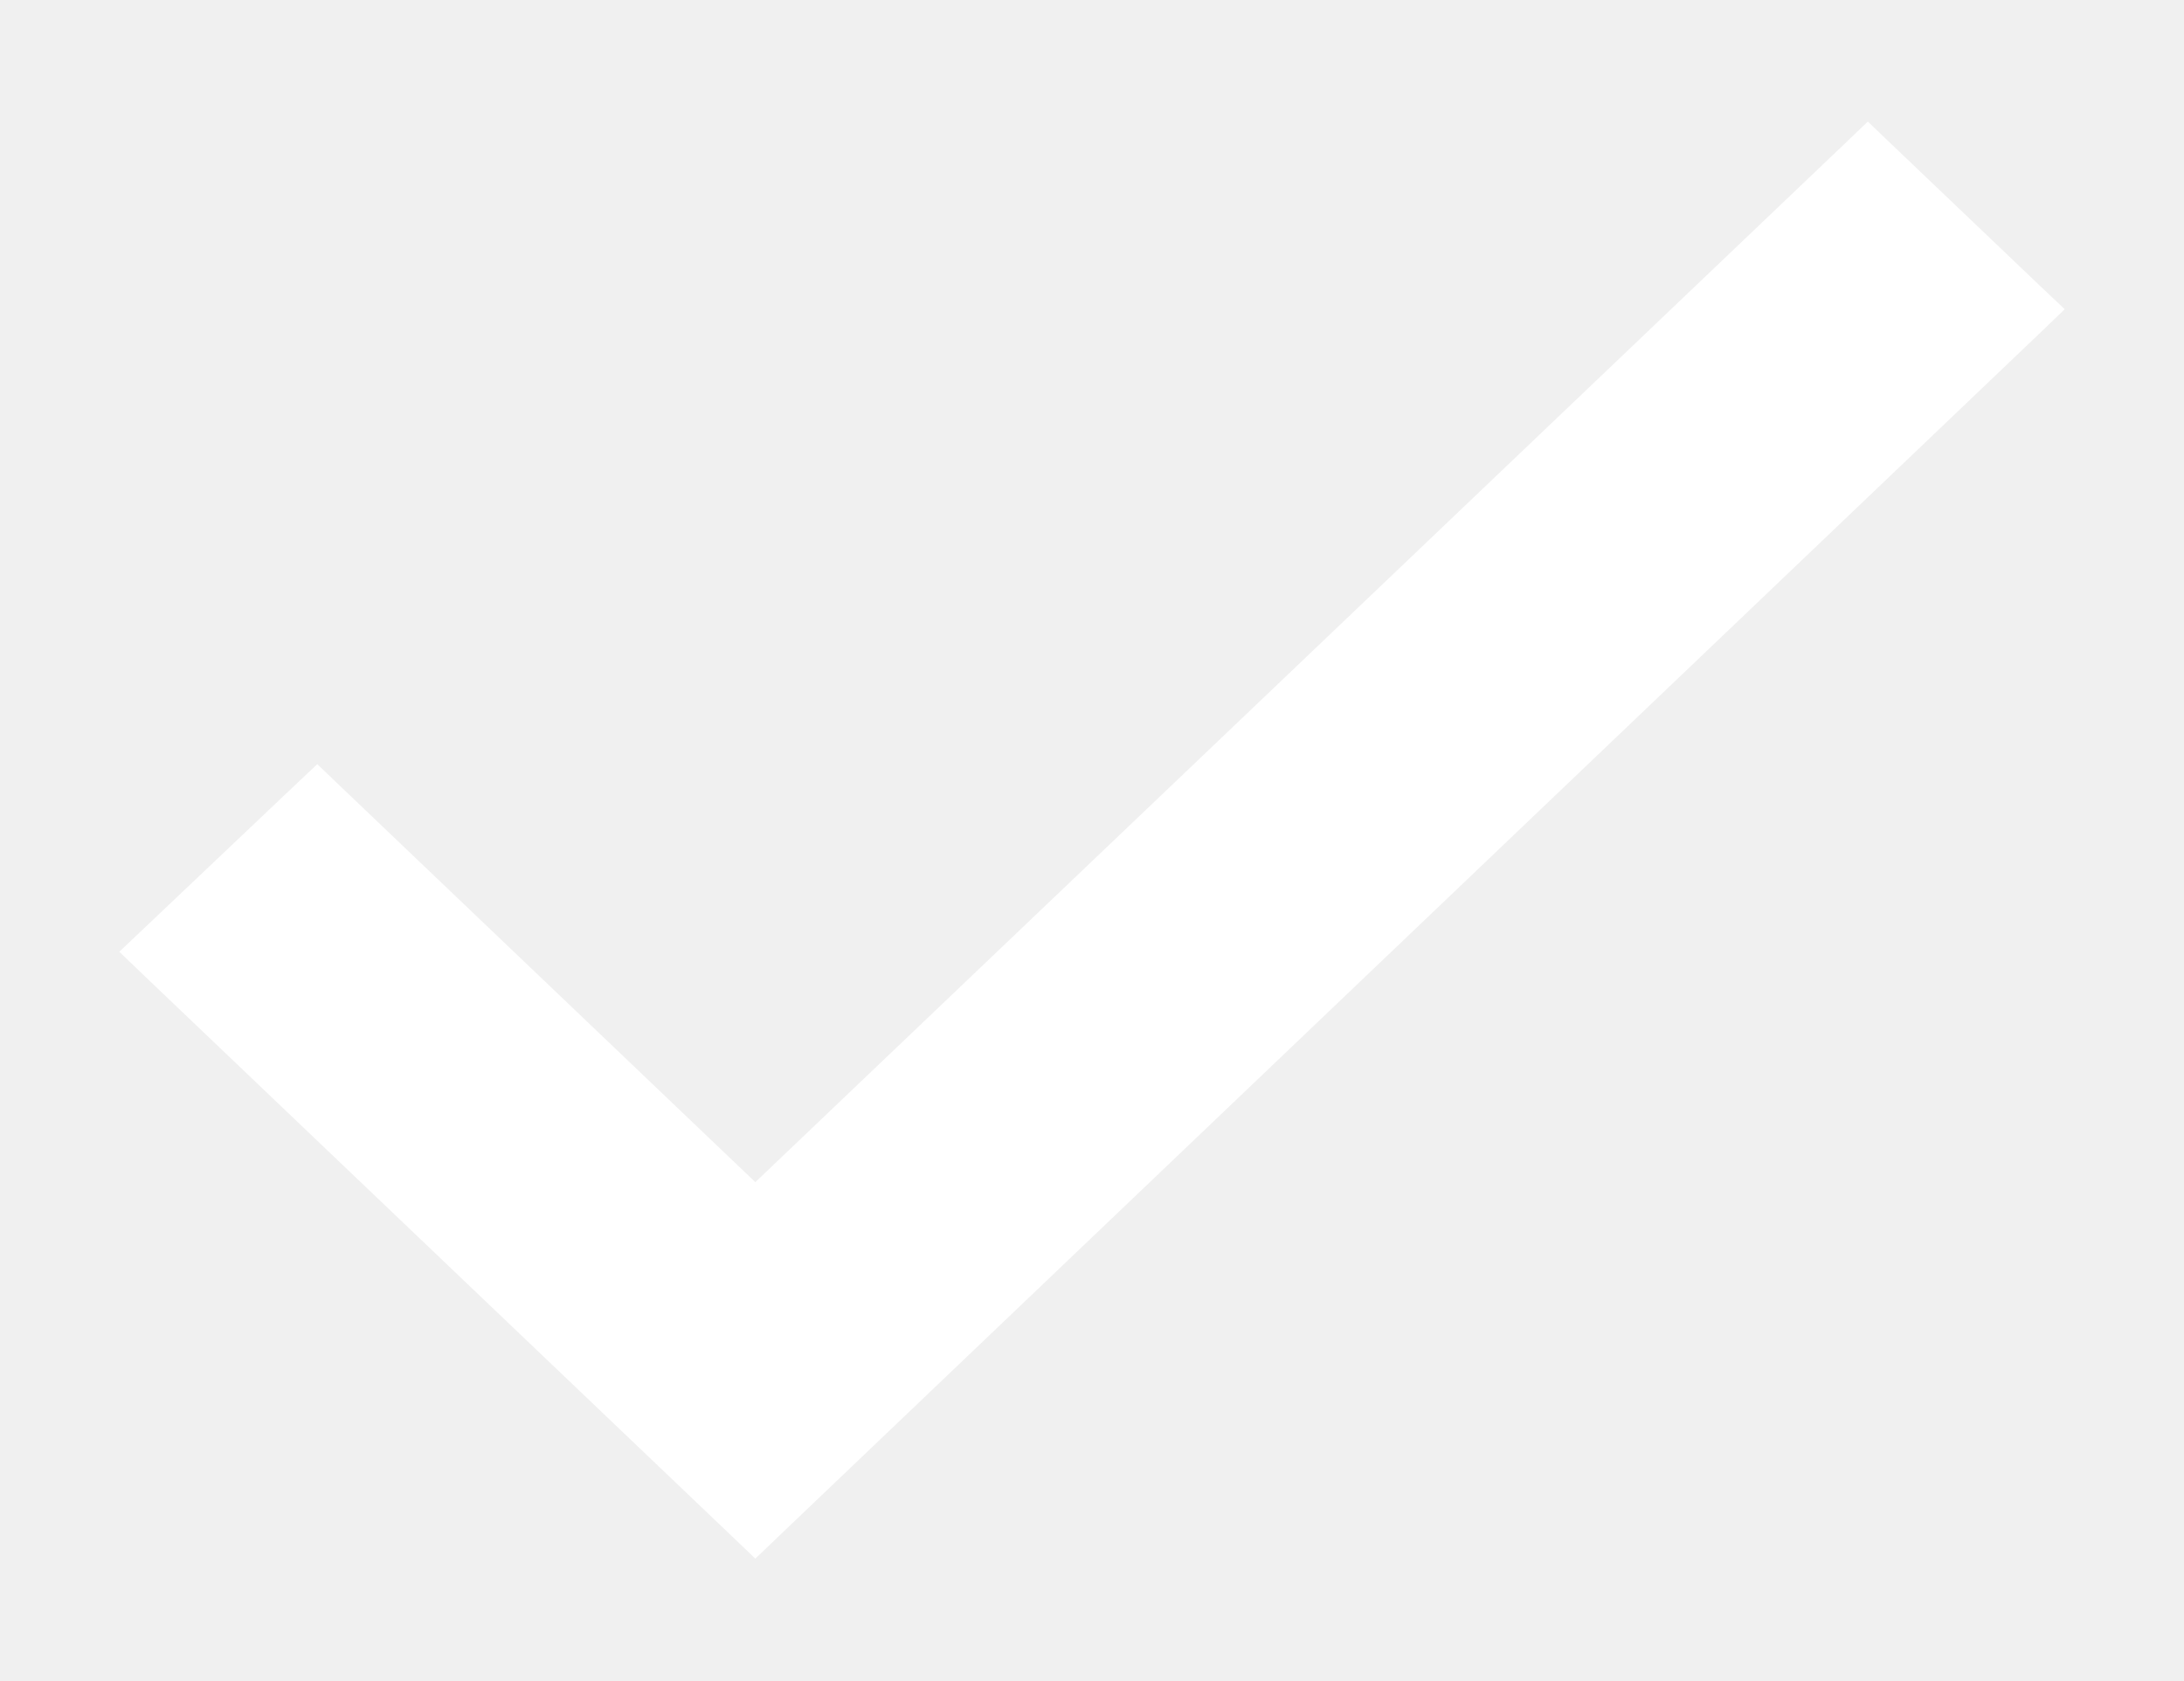
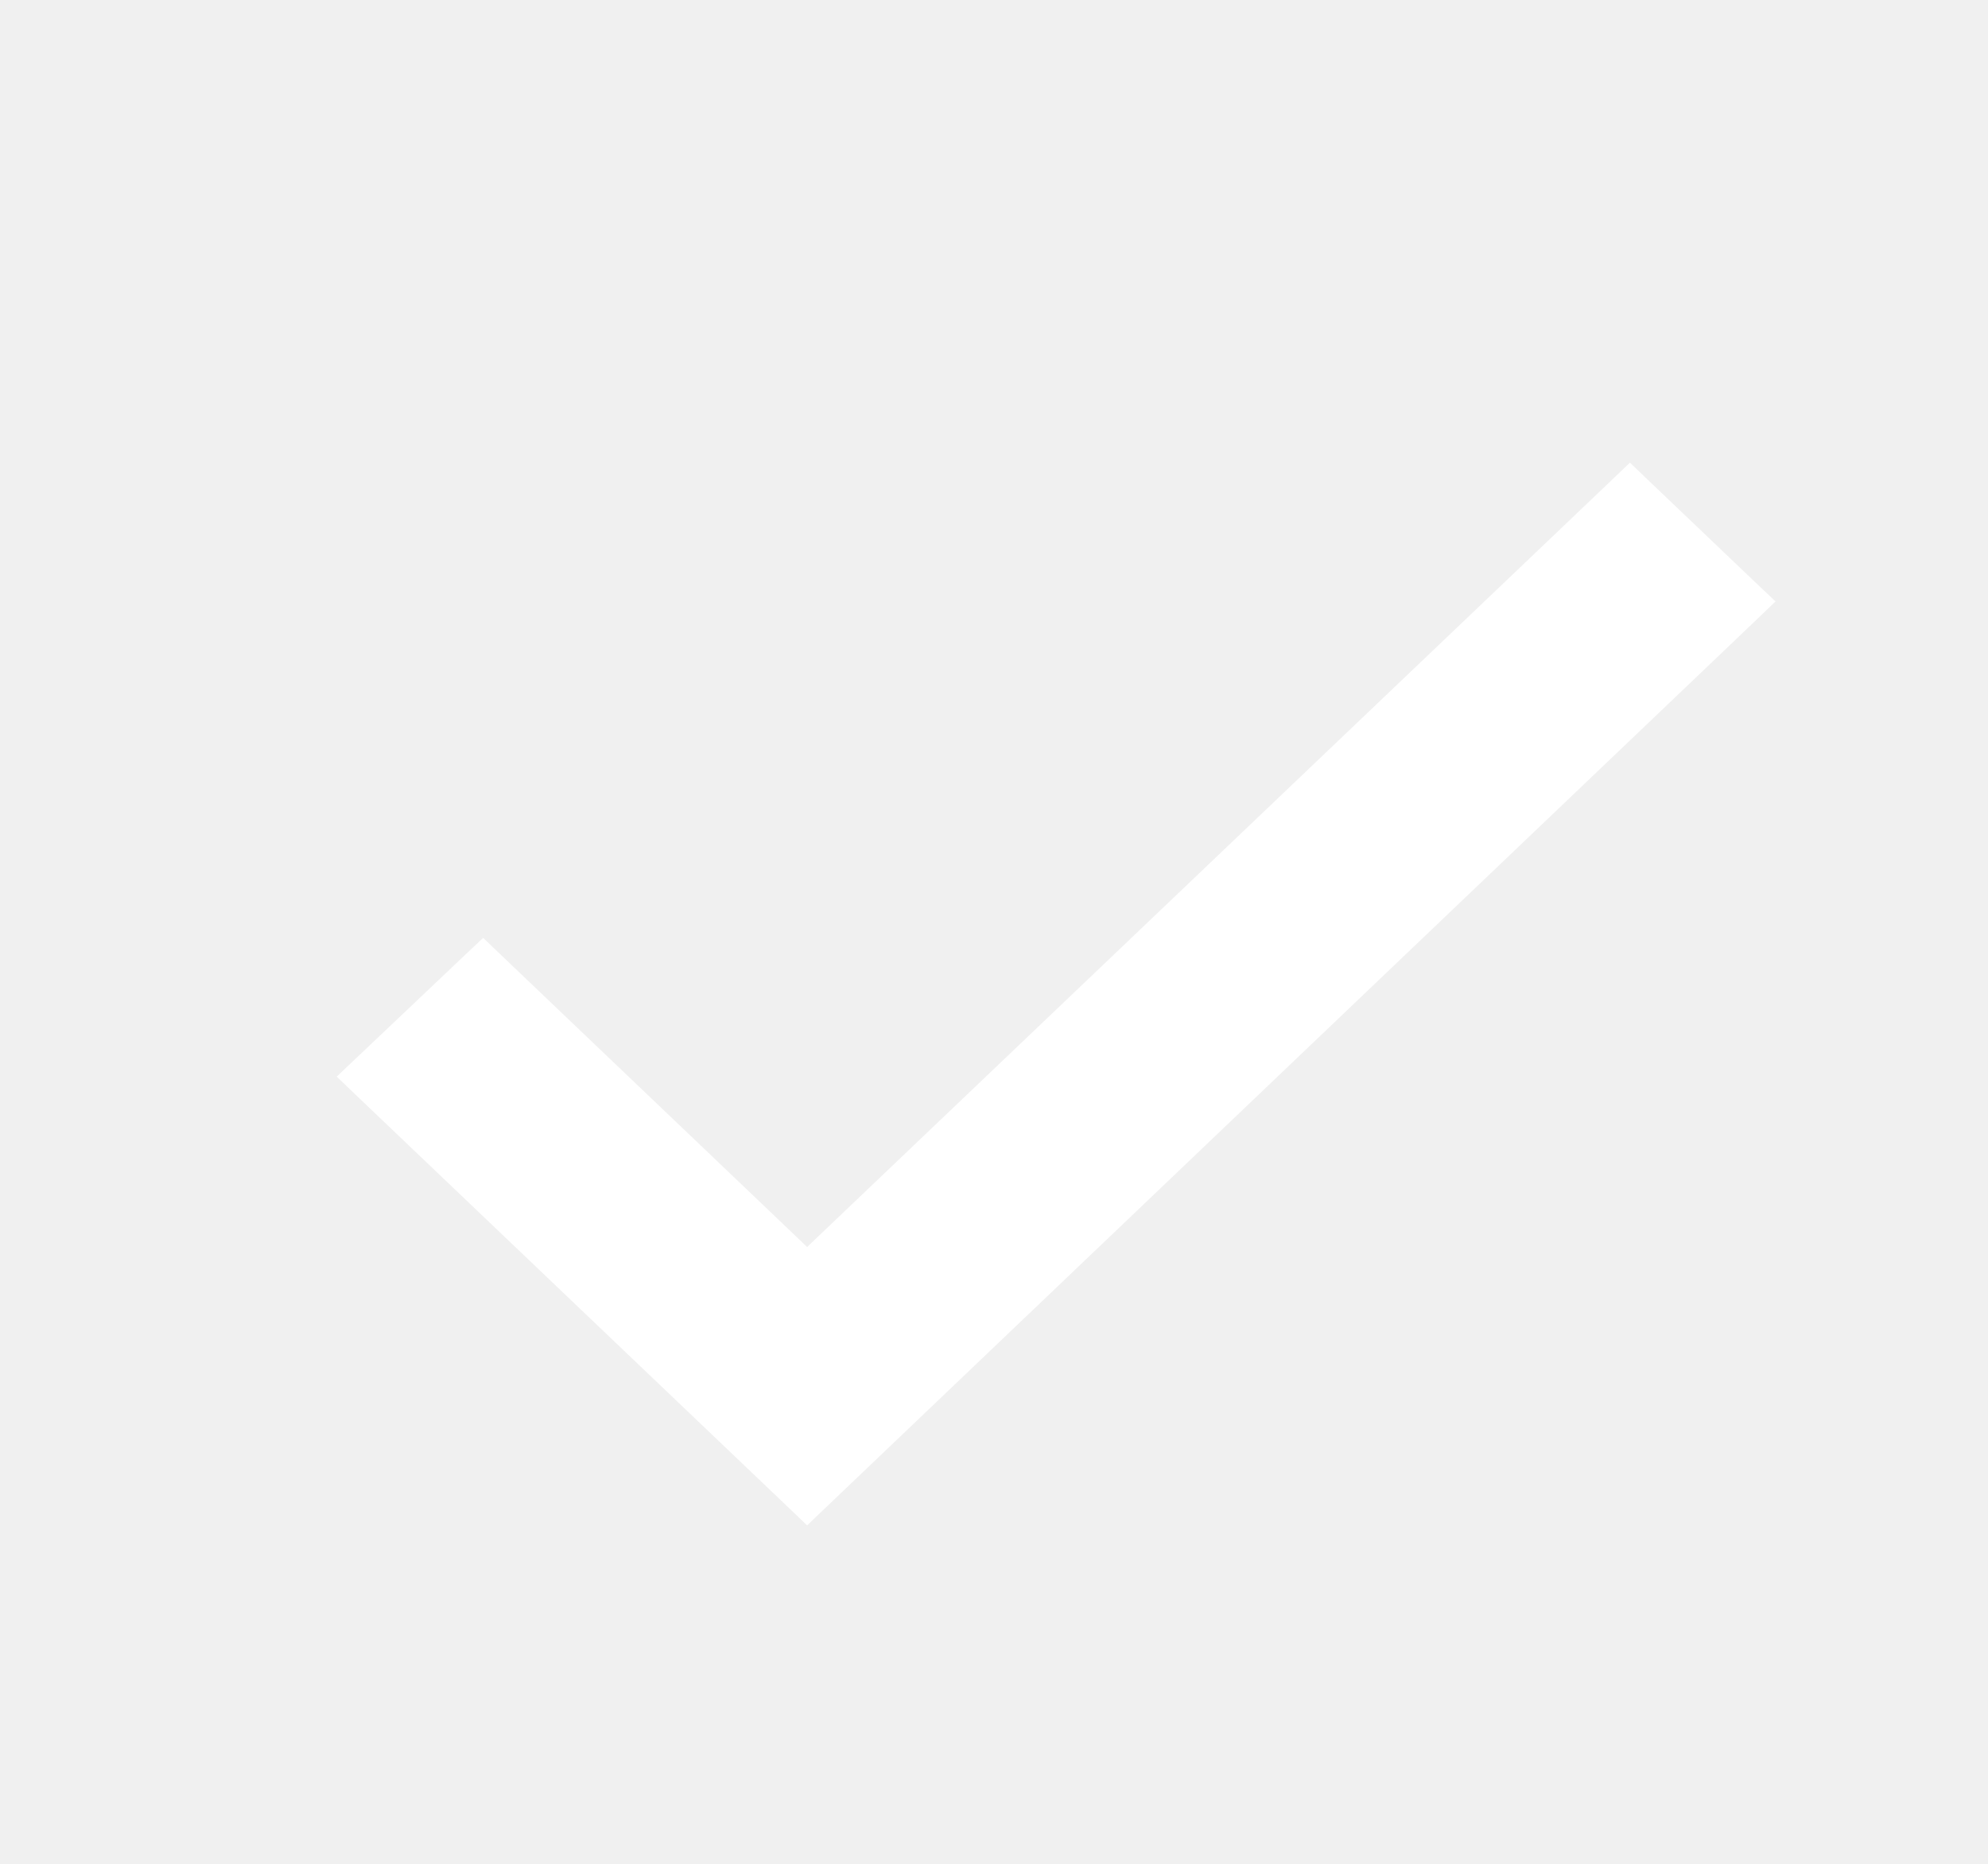
- <svg xmlns="http://www.w3.org/2000/svg" width="13" height="10" fill="none">
-   <path d="m1.957 4.752-.069-.066-.069.065-.888.842-.076.072.076.073 3.496 3.334.069.066.069-.066 7.504-7.158.076-.073-.076-.072-.882-.841-.069-.066-.069.066-6.553 6.246-2.539-2.422Z" fill="#fff" stroke="#fff" stroke-width=".2" />
+ <svg xmlns="http://www.w3.org/2000/svg" width="16" height="15" fill="none">
+   <path d="m3.957 7.752-.069-.066-.069.065-.888.842-.076.072.076.073 3.496 3.334.069.066.069-.066 7.504-7.158.076-.073-.076-.072-.882-.841-.069-.066-.069.066-6.553 6.246-2.539-2.422Z" fill="#fff" stroke="#fff" stroke-width=".2" />
</svg>
